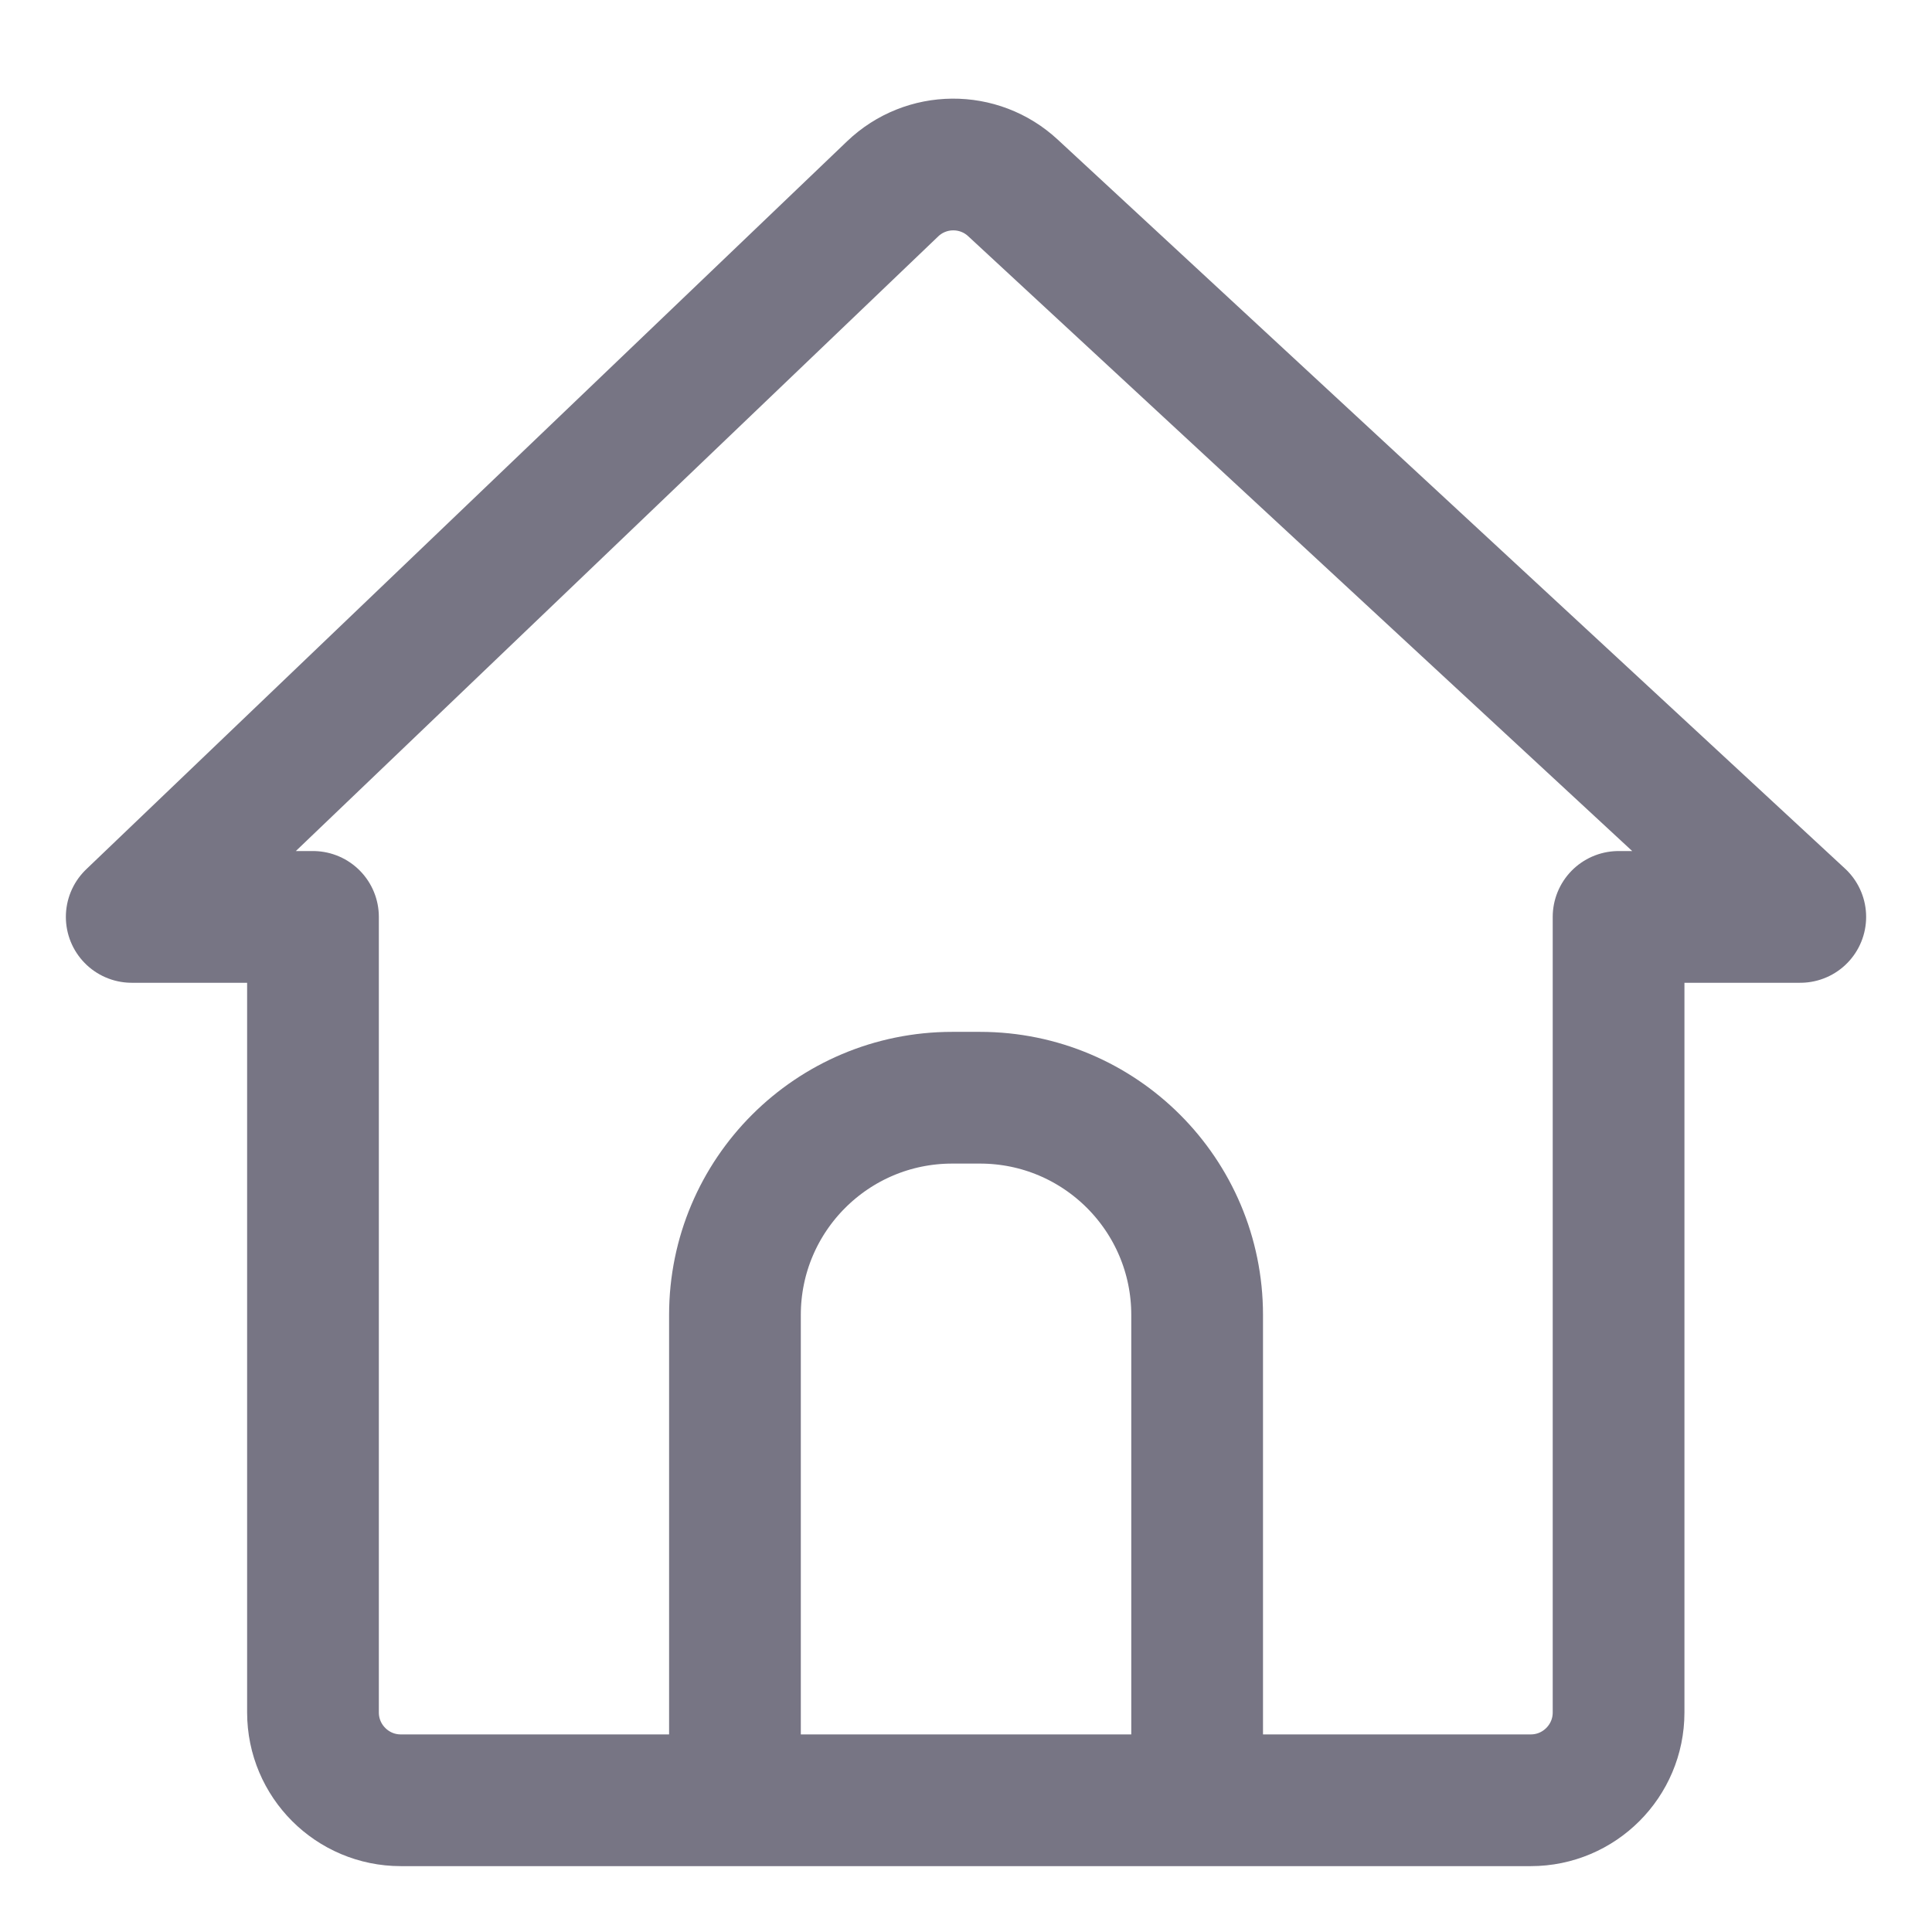
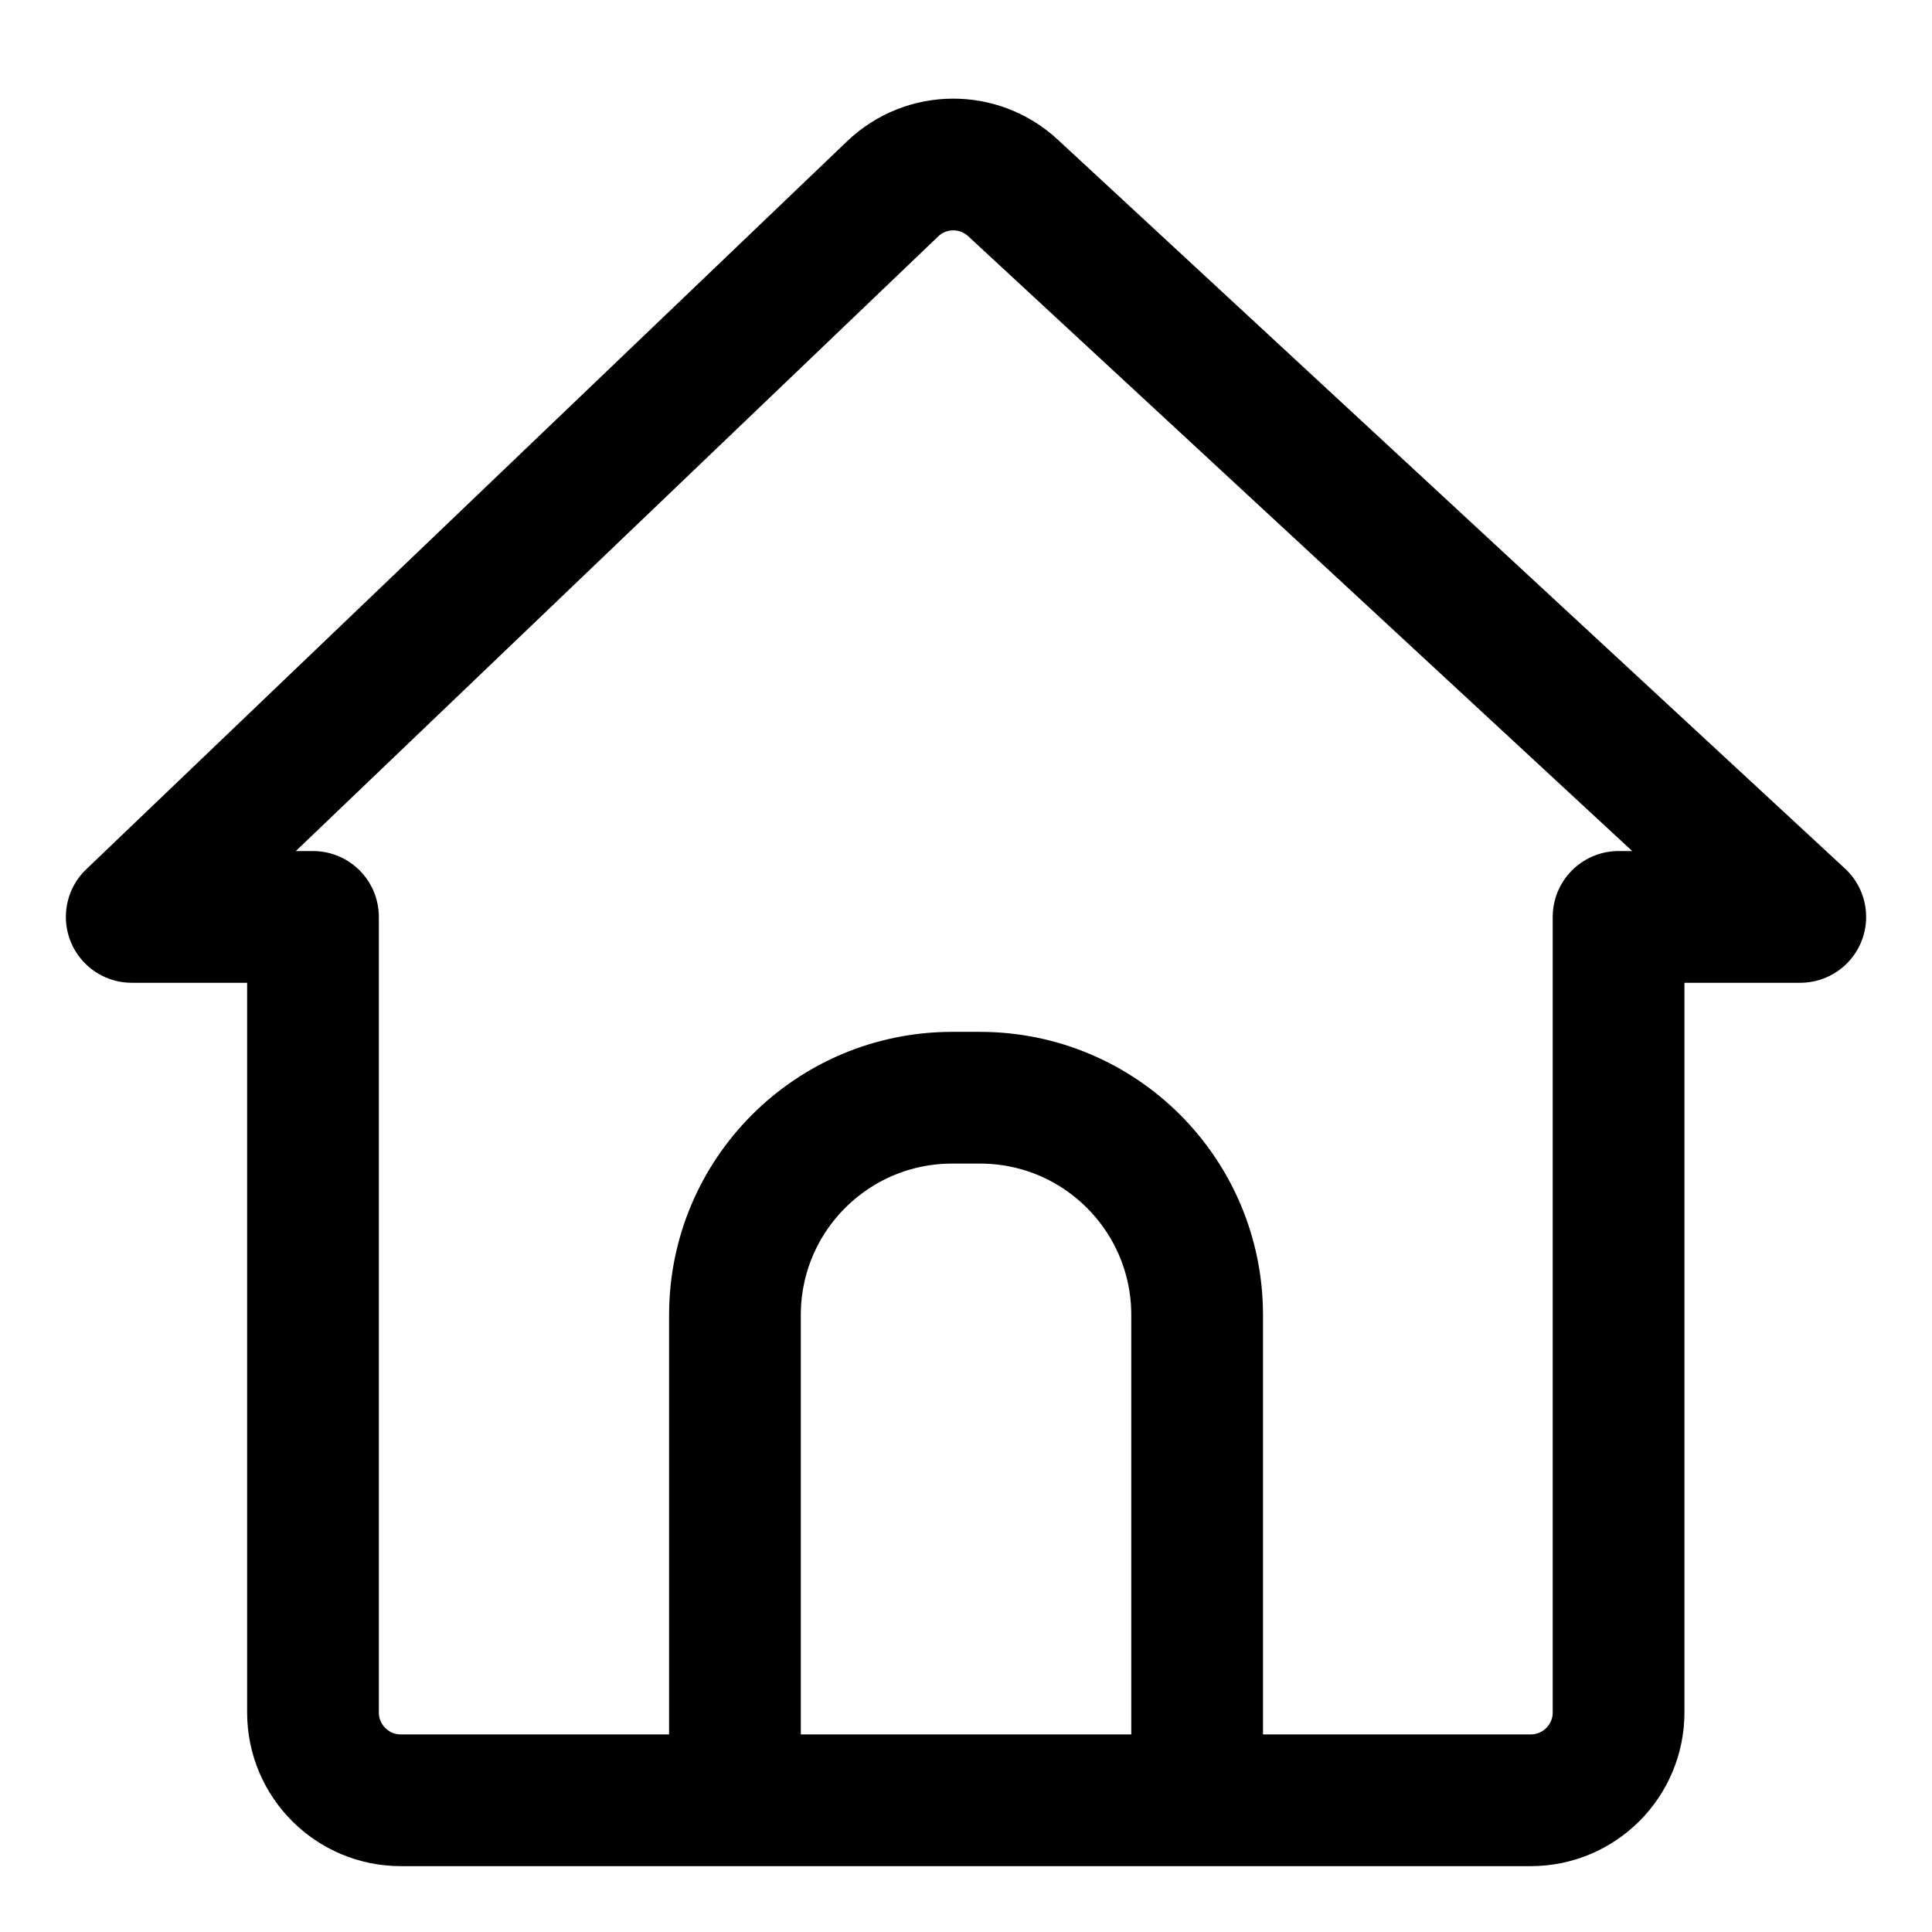
<svg xmlns="http://www.w3.org/2000/svg" width="20" height="20" viewBox="0 0 22 21" fill="none">
-   <path d="M10.164 1.651L1.5 9.941H3.564V19C3.564 19.552 4.012 20 4.564 20H8.375H14.167H17.431C17.983 20 18.431 19.552 18.431 19V15.492V9.941H20.5L11.535 1.64C11.147 1.28 10.546 1.285 10.164 1.651Z" stroke="#777584" stroke-width="1.5" stroke-linecap="round" stroke-linejoin="round" />
-   <path d="M8.369 19.895L8.369 14.474C8.369 13.107 9.477 12 10.843 12L11.159 12C12.525 12 13.632 13.107 13.632 14.474L13.632 19.895" stroke="#777584" stroke-width="1.5" />
+   <path d="M10.164 1.651L1.5 9.941H3.564V19C3.564 19.552 4.012 20 4.564 20H8.375H14.167H17.431C17.983 20 18.431 19.552 18.431 19V15.492V9.941H20.5L11.535 1.64C11.147 1.28 10.546 1.285 10.164 1.651Z" stroke="currentColor" stroke-width="1.5" stroke-linecap="round" stroke-linejoin="round" />
+   <path d="M8.369 19.895L8.369 14.474C8.369 13.107 9.477 12 10.843 12L11.159 12C12.525 12 13.632 13.107 13.632 14.474L13.632 19.895" stroke="currentColor" stroke-width="1.5" />
</svg>
